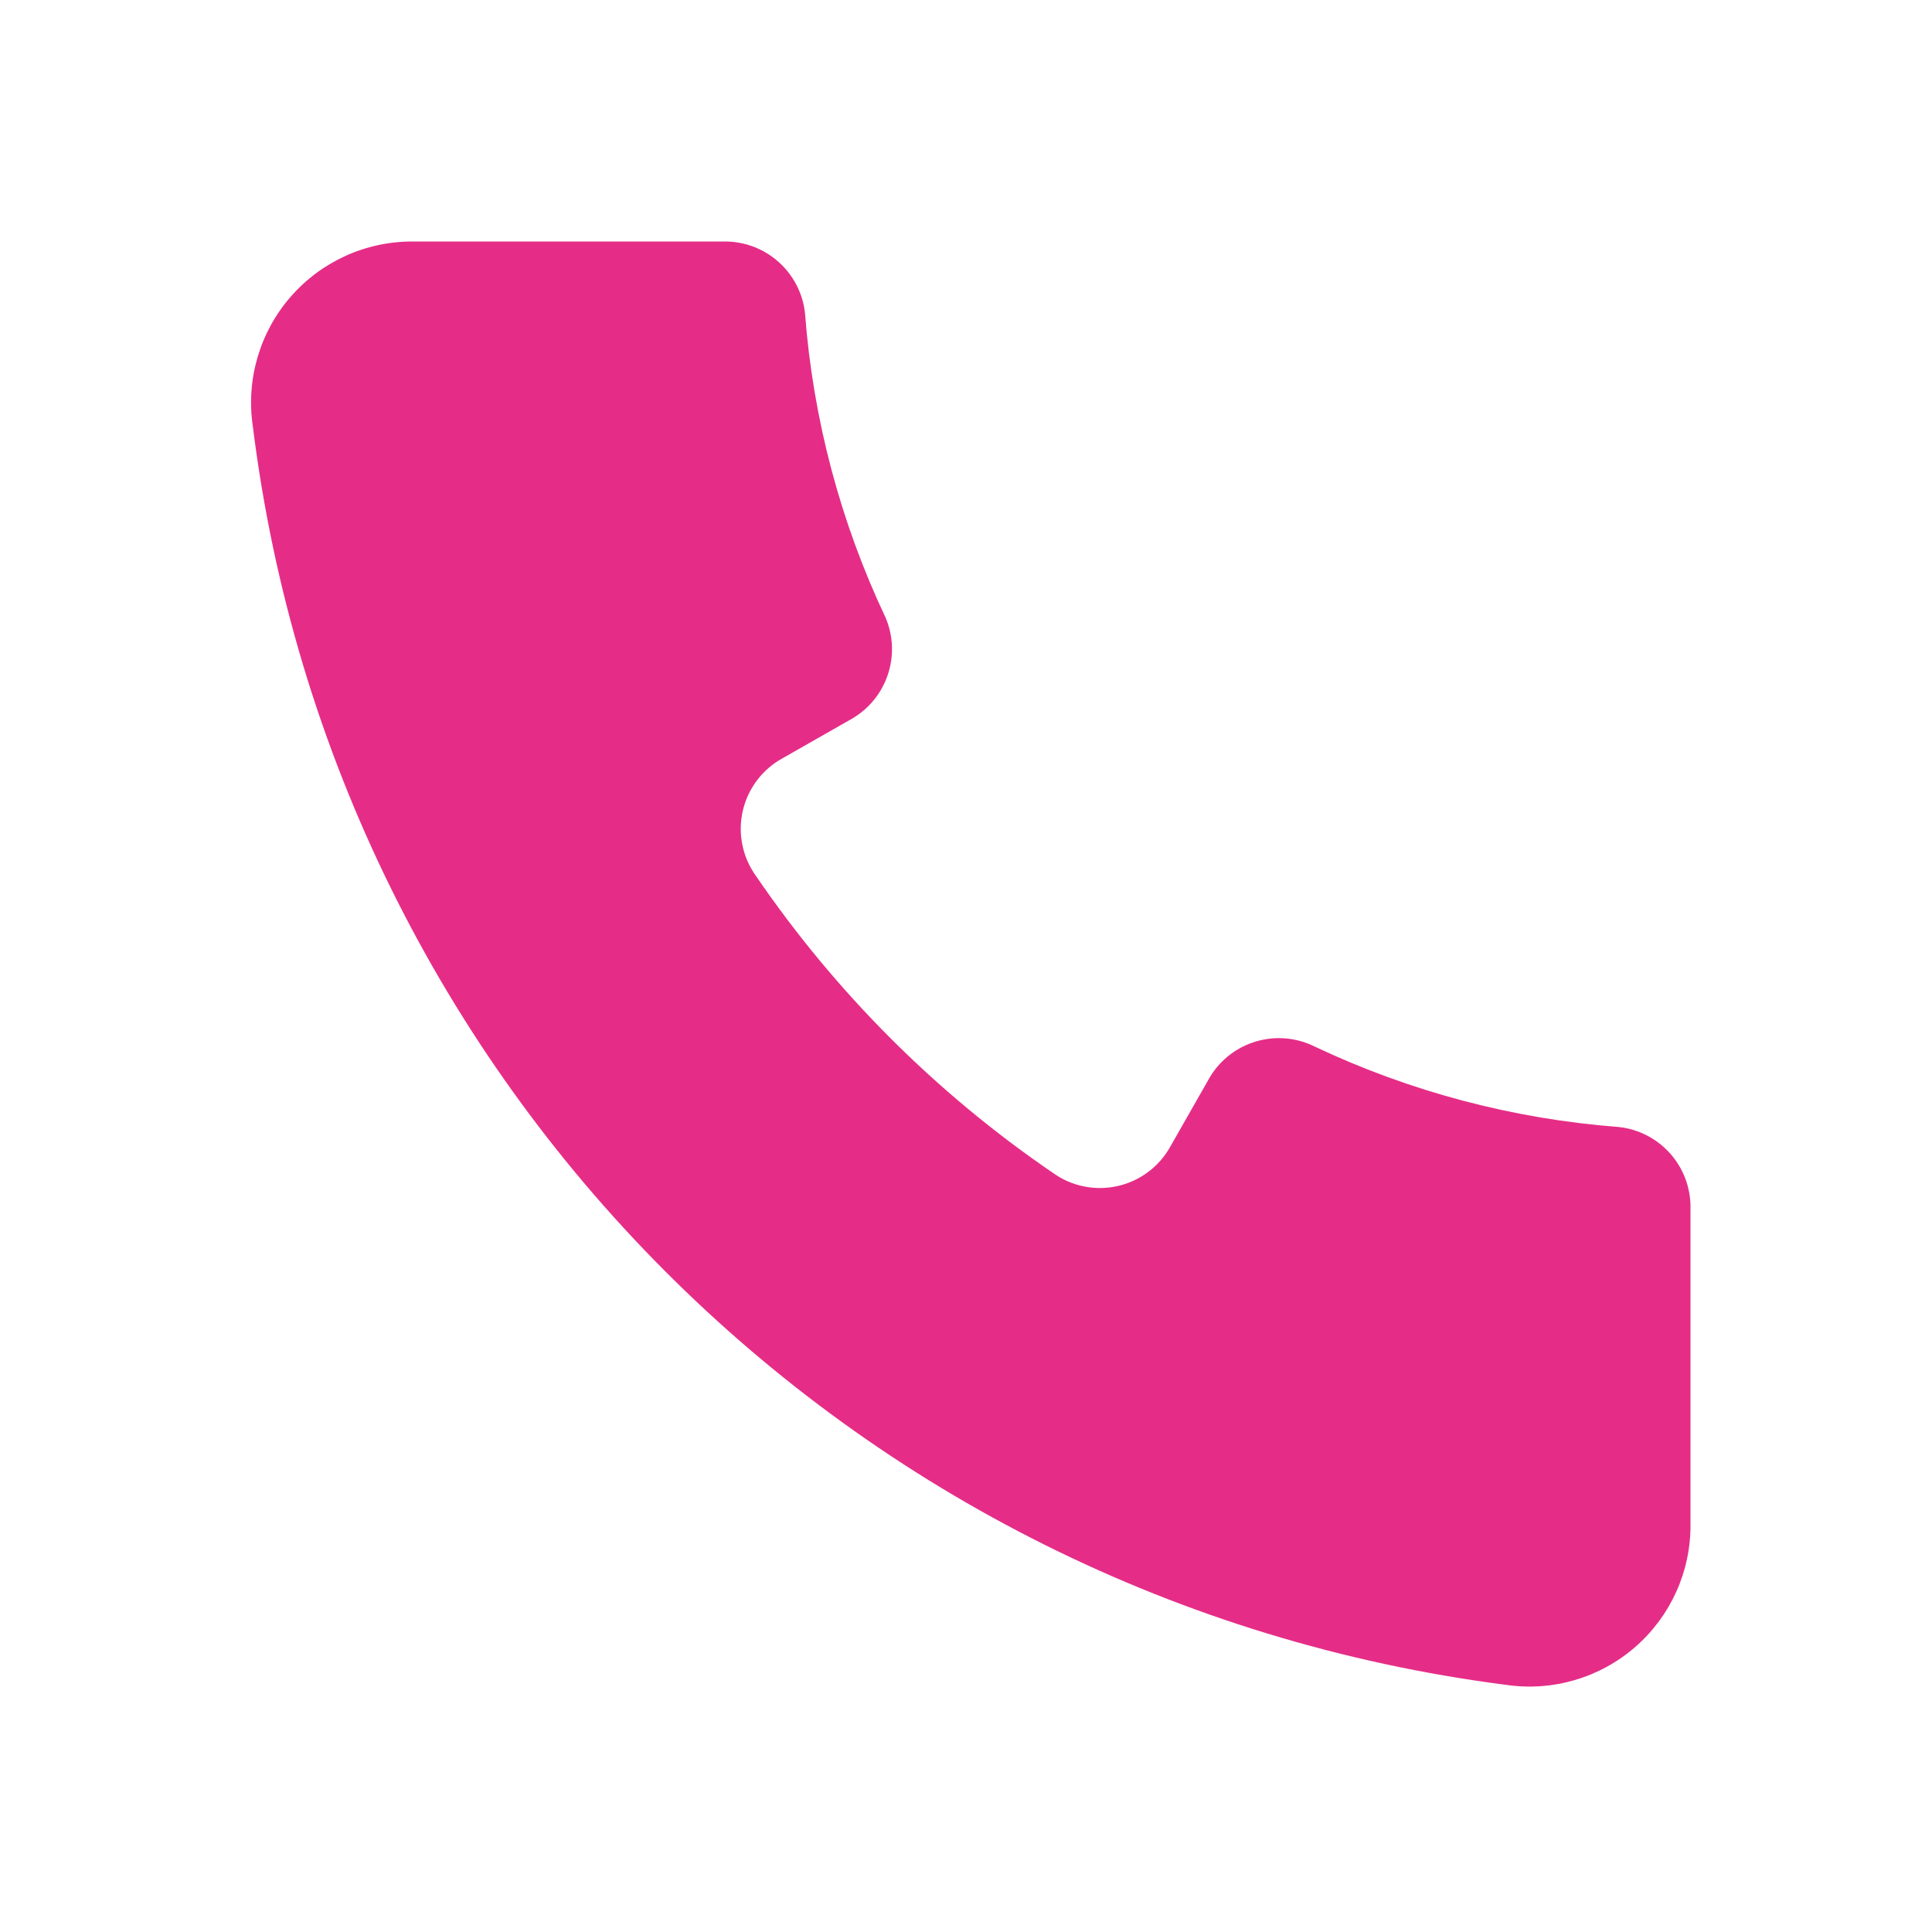
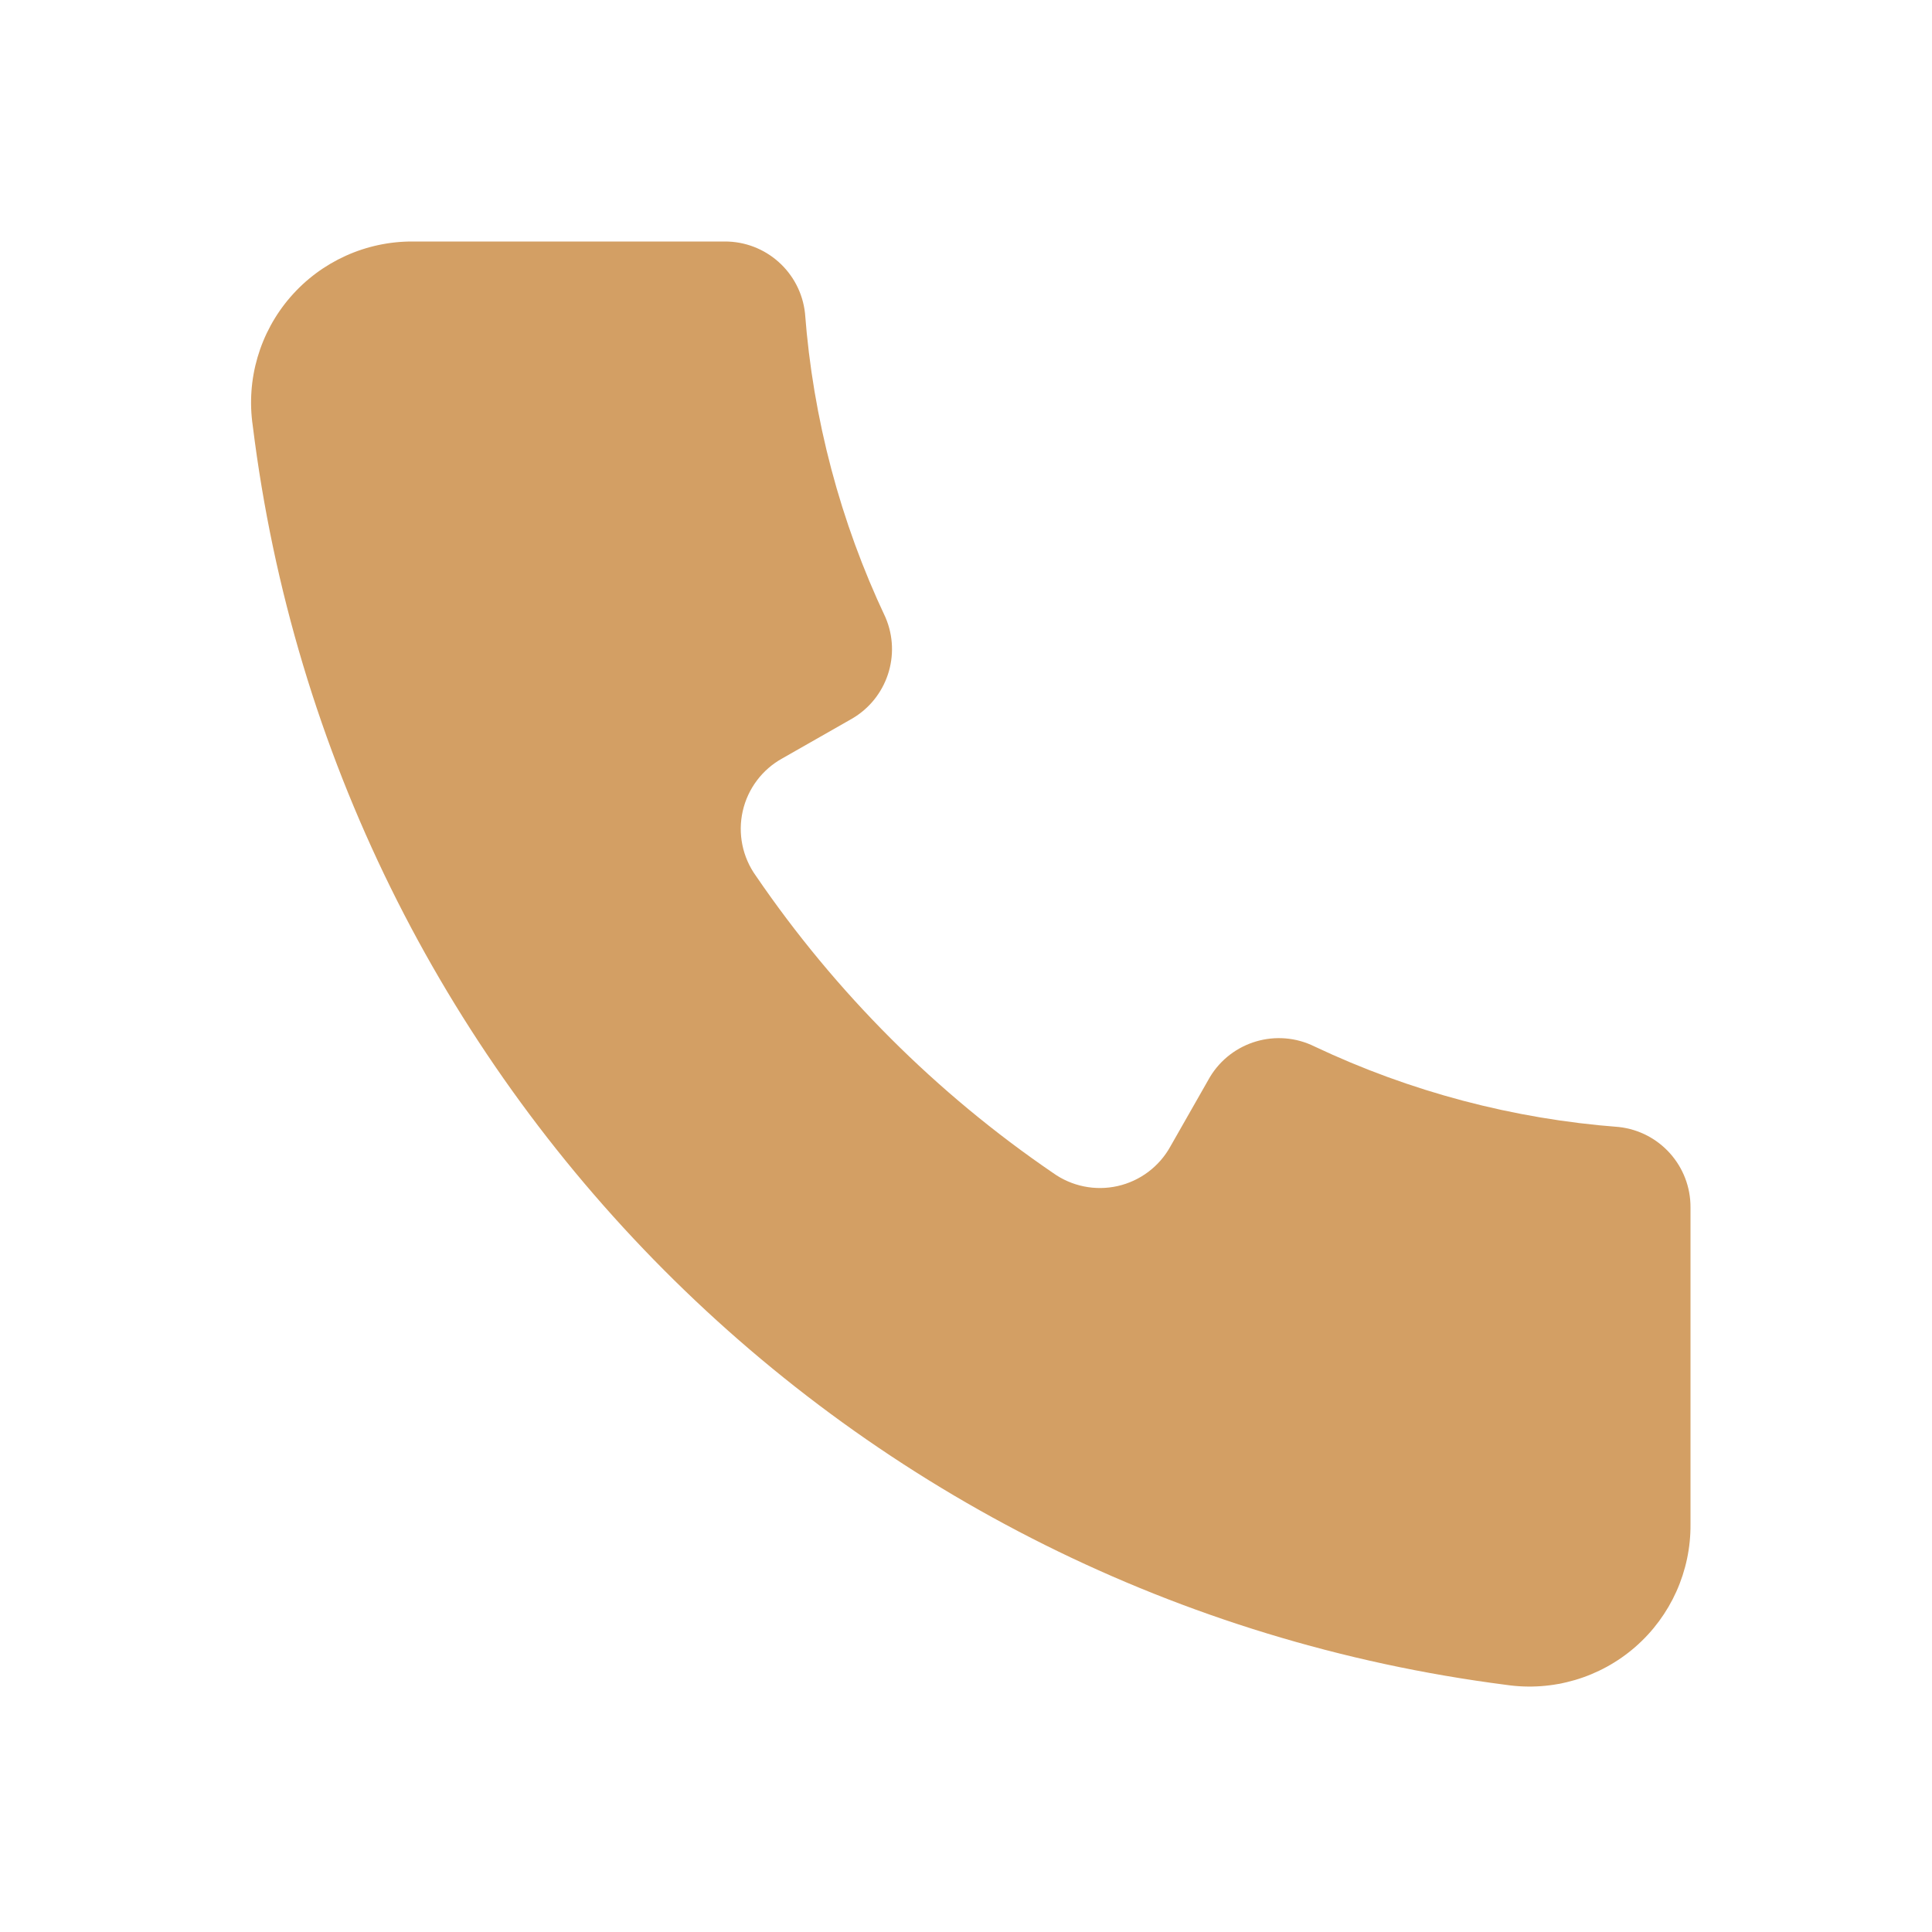
<svg xmlns="http://www.w3.org/2000/svg" width="100%" height="100%" viewBox="0 0 24 24" id="phone" class="icon glyph">
-   <path fill="#e52d87" d="M21,15v3.93a2,2,0,0,1-2.29,2A18,18,0,0,1,3.14,5.29,2,2,0,0,1,5.13,3H9a1,1,0,0,1,1,.89,10.74,10.74,0,0,0,1,3.78,1,1,0,0,1-.42,1.26l-.86.49a1,1,0,0,0-.33,1.46,14.08,14.08,0,0,0,3.69,3.69,1,1,0,0,0,1.46-.33l.49-.86A1,1,0,0,1,16.33,13a10.74,10.74,0,0,0,3.78,1A1,1,0,0,1,21,15Z" />
+   <path fill="#d39f64" d="M21,15v3.93a2,2,0,0,1-2.29,2A18,18,0,0,1,3.14,5.29,2,2,0,0,1,5.13,3H9a1,1,0,0,1,1,.89,10.74,10.74,0,0,0,1,3.78,1,1,0,0,1-.42,1.26l-.86.49a1,1,0,0,0-.33,1.46,14.08,14.08,0,0,0,3.69,3.69,1,1,0,0,0,1.46-.33l.49-.86A1,1,0,0,1,16.33,13a10.74,10.74,0,0,0,3.78,1A1,1,0,0,1,21,15Z" />
</svg>
